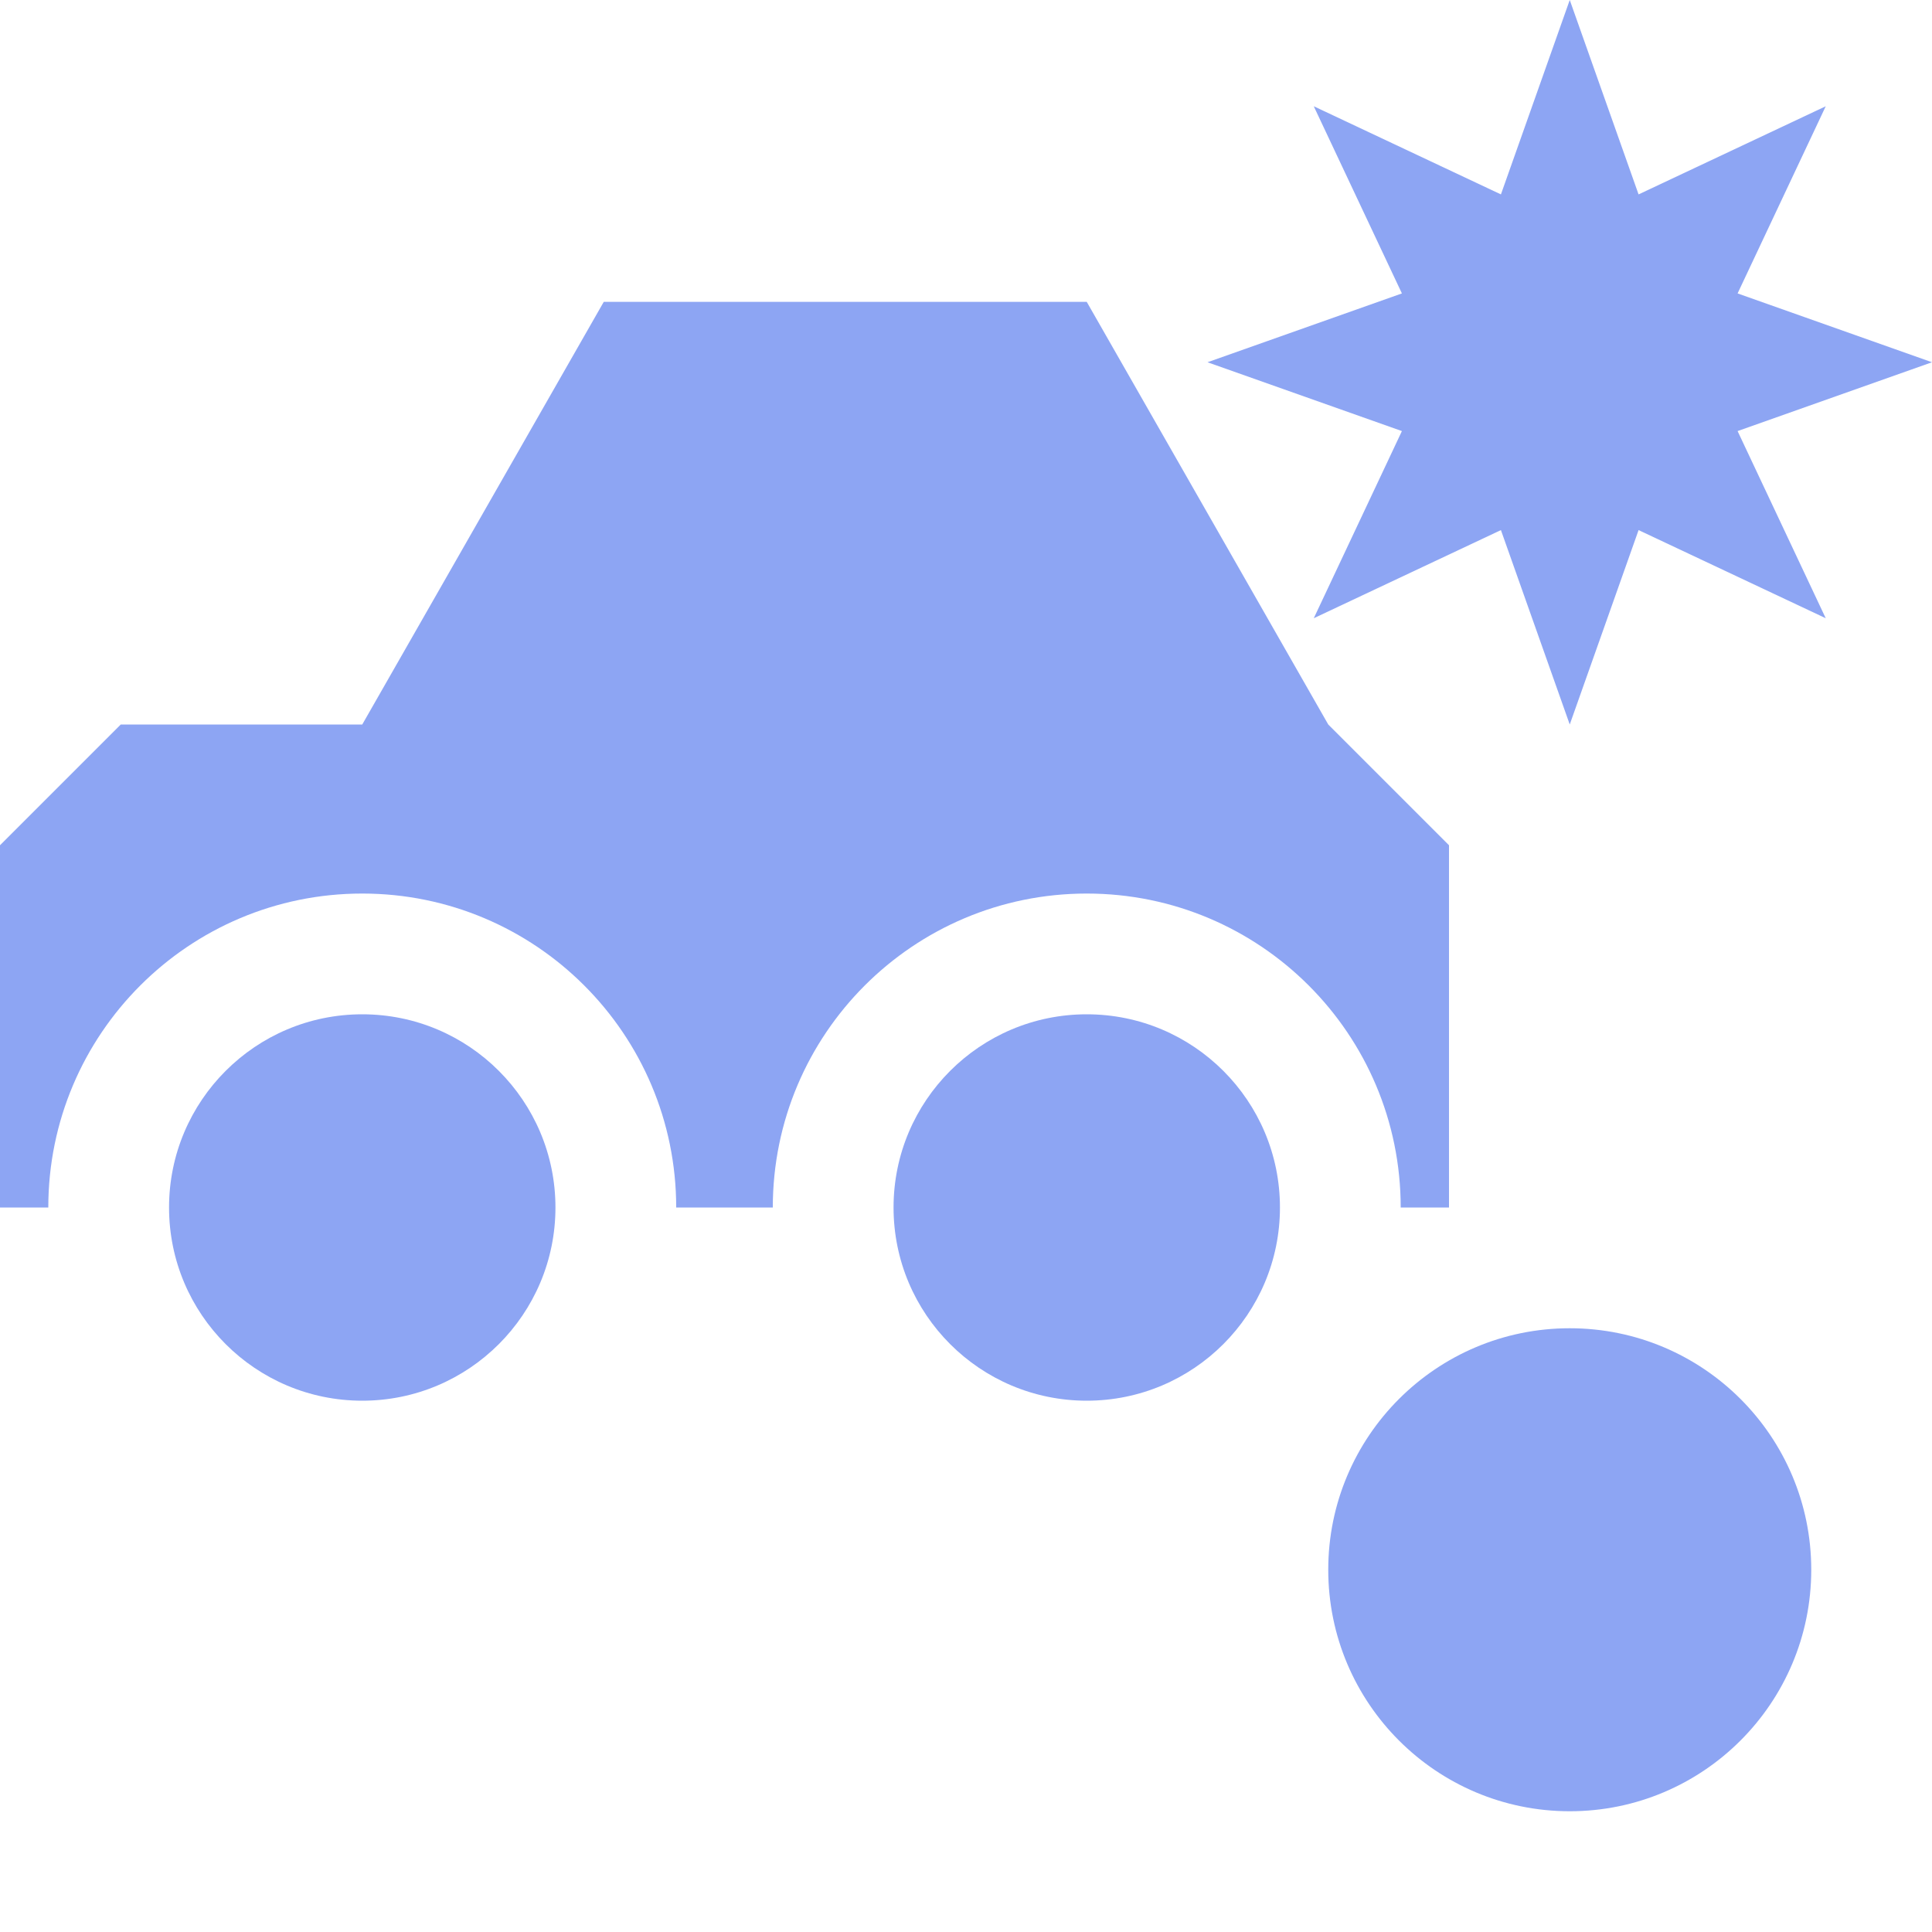
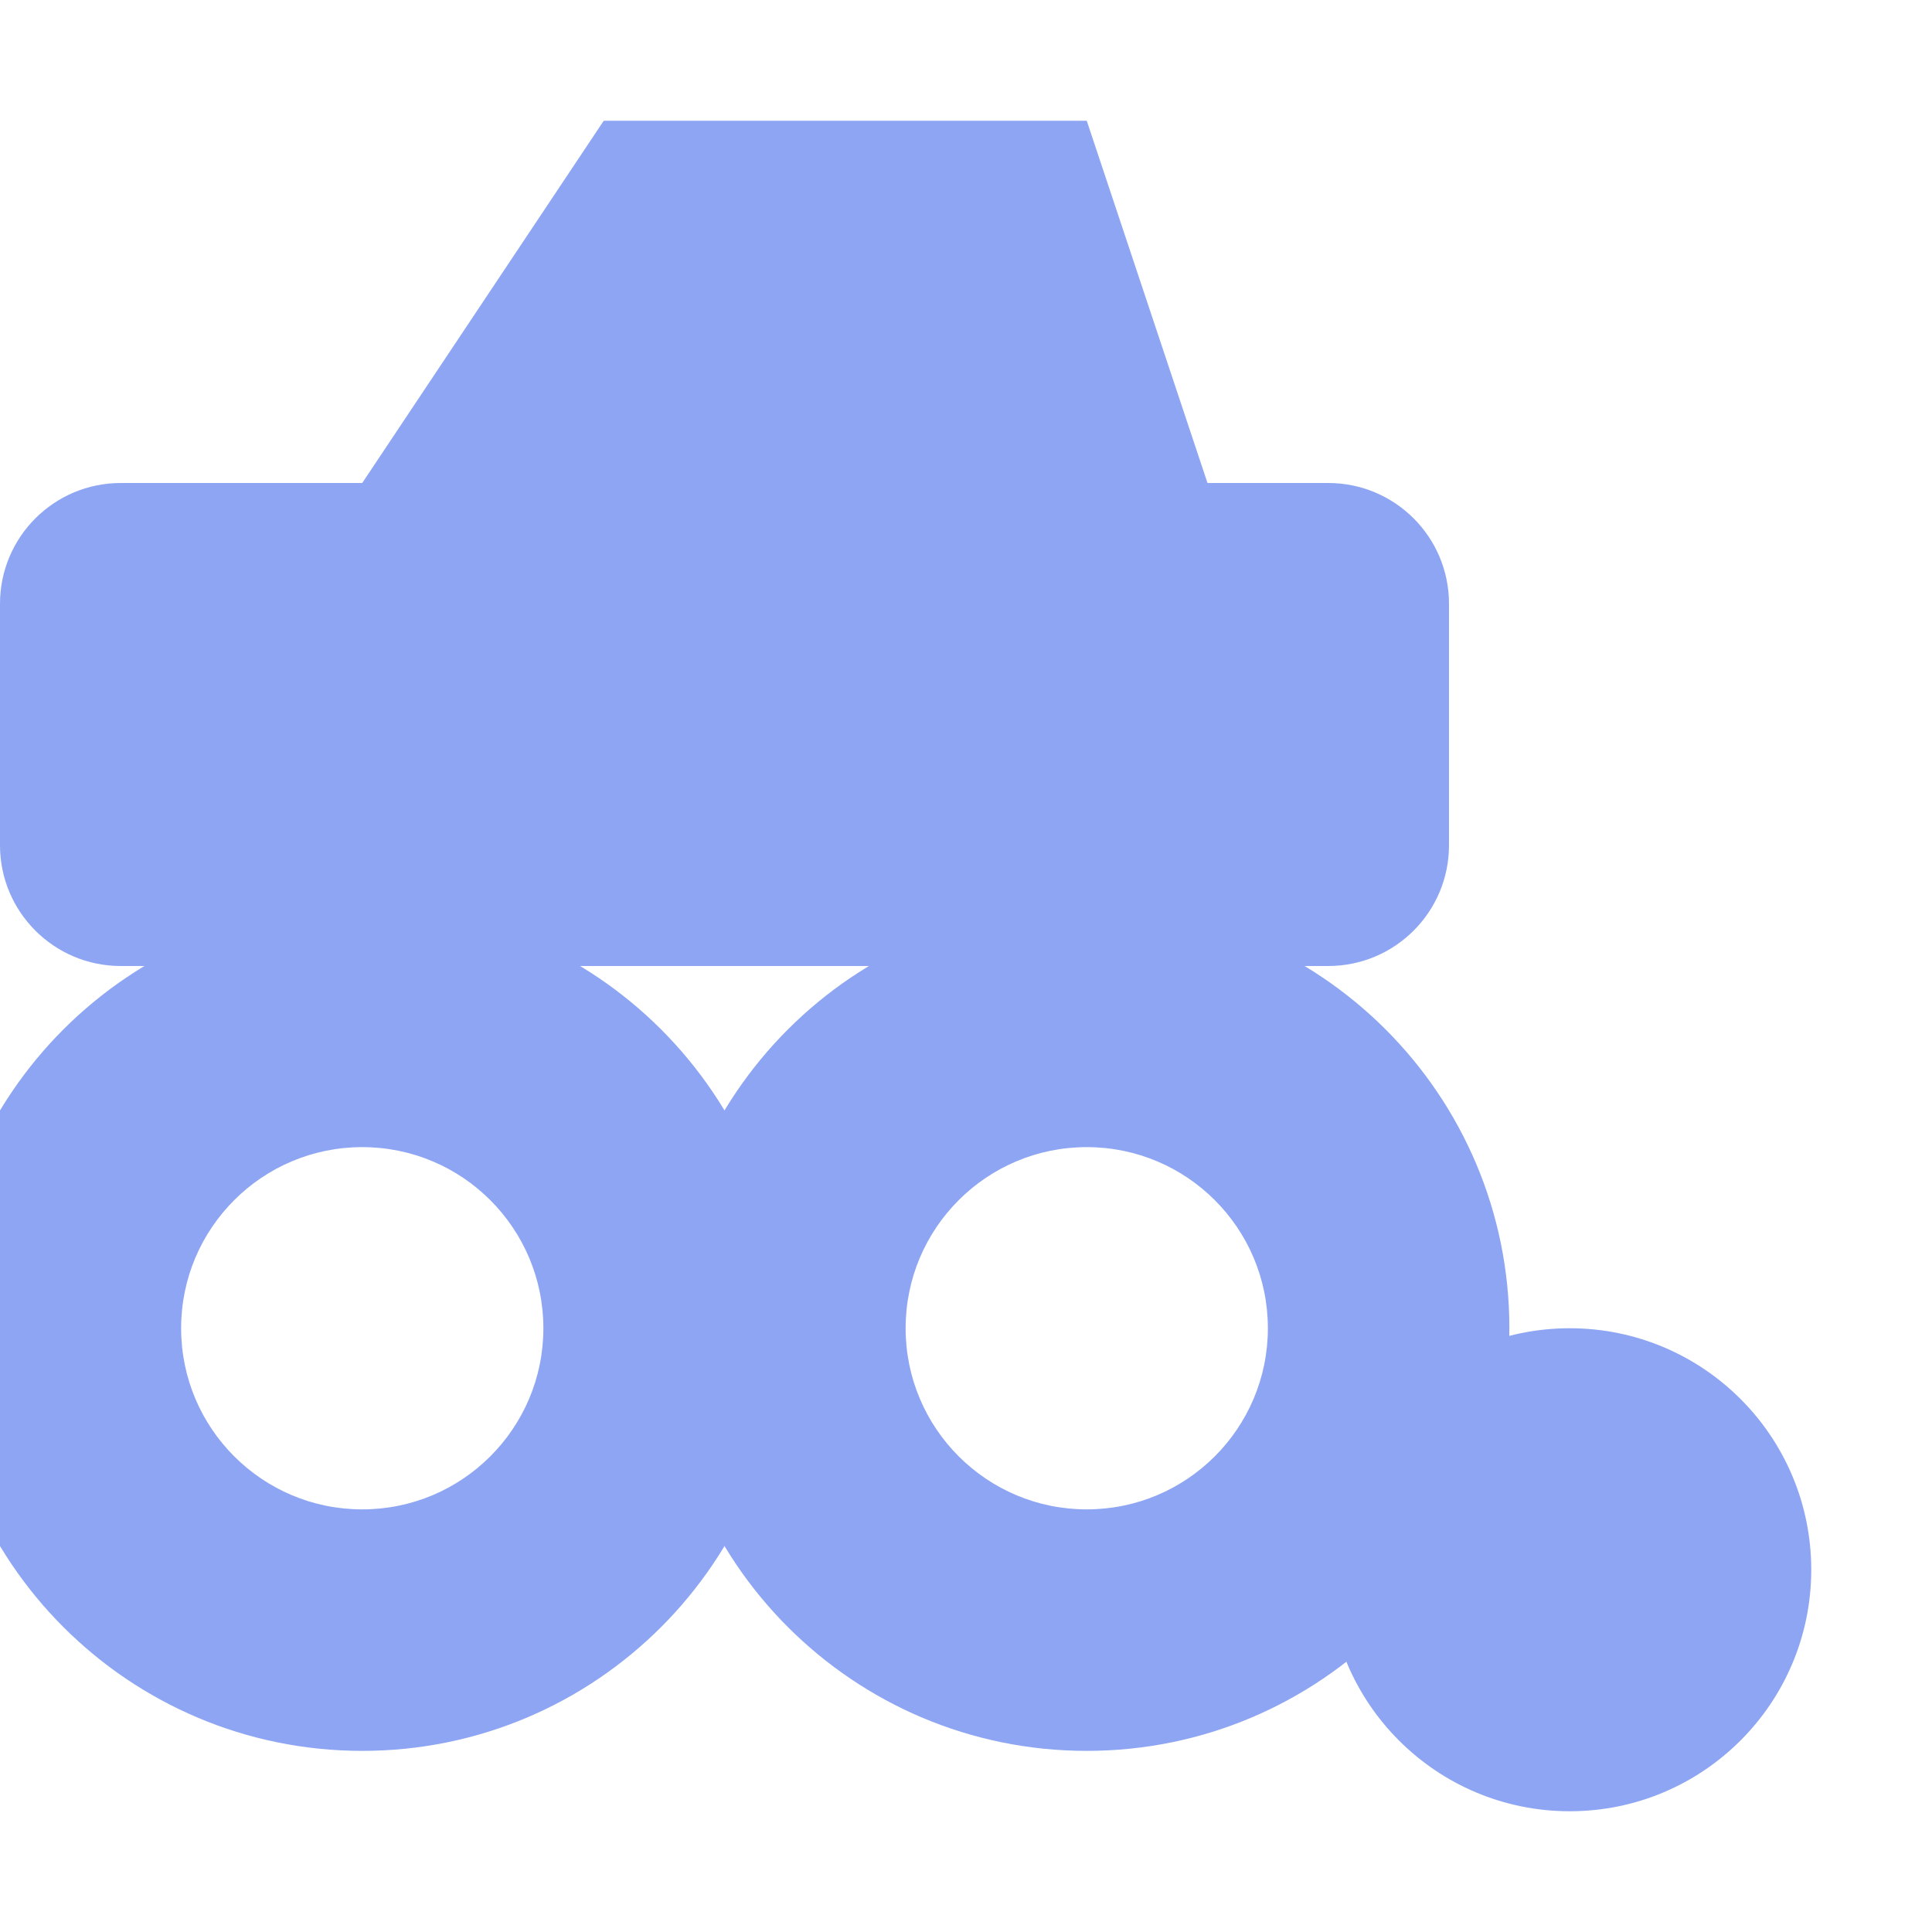
<svg xmlns="http://www.w3.org/2000/svg" width="16" height="16" viewBox="0 0 16 16">
-   <path fill="#8da5f3" d="M0 10V7l1-1h2l2-3.5h4L11 6l1 1v3h-0.4a2.6 2.6 0 0 0-5.2 0h-0.8a2.6 2.6 0 0 0-5.2 0z" />
-   <circle cx="3" cy="10" r="1.6" fill="#8da5f3" />
-   <circle cx="9" cy="10" r="1.6" fill="#8da5f3" />
-   <path fill="#8da5f3" d="M13 0L13.57 1.61L15.12 0.88L14.39 2.43L16 3L14.39 3.57L15.12 5.12L13.57 4.39L13 6L12.43 4.39L10.88 5.12L11.61 3.57L10 3L11.61 2.43L10.88 0.88L12.43 1.61z" />
+   <rect x="0" y="4" width="12" height="4" rx="1" fill="#8da5f3" />
+   <path fill="#8da5f3" d="M3 4L5 1L9 1L10 4z" />
+   <path fill-rule="evenodd" fill="#8da5f3" d="M-0.5 11a3.5 3.5 0 1 0 7 0a3.5 3.5 0 1 0 -7 0zM1.5 11a1.5 1.5 0 1 0 3 0a1.5 1.5 0 1 0 -3 0z" />
+   <path fill-rule="evenodd" fill="#8da5f3" d="M5.5 11a3.5 3.5 0 1 0 7 0a3.5 3.5 0 1 0 -7 0zM7.5 11a1.5 1.5 0 1 0 3 0a1.5 1.5 0 1 0 -3 0z" />
  <circle cx="13" cy="13" r="2" fill="#8da5f3" />
</svg>
